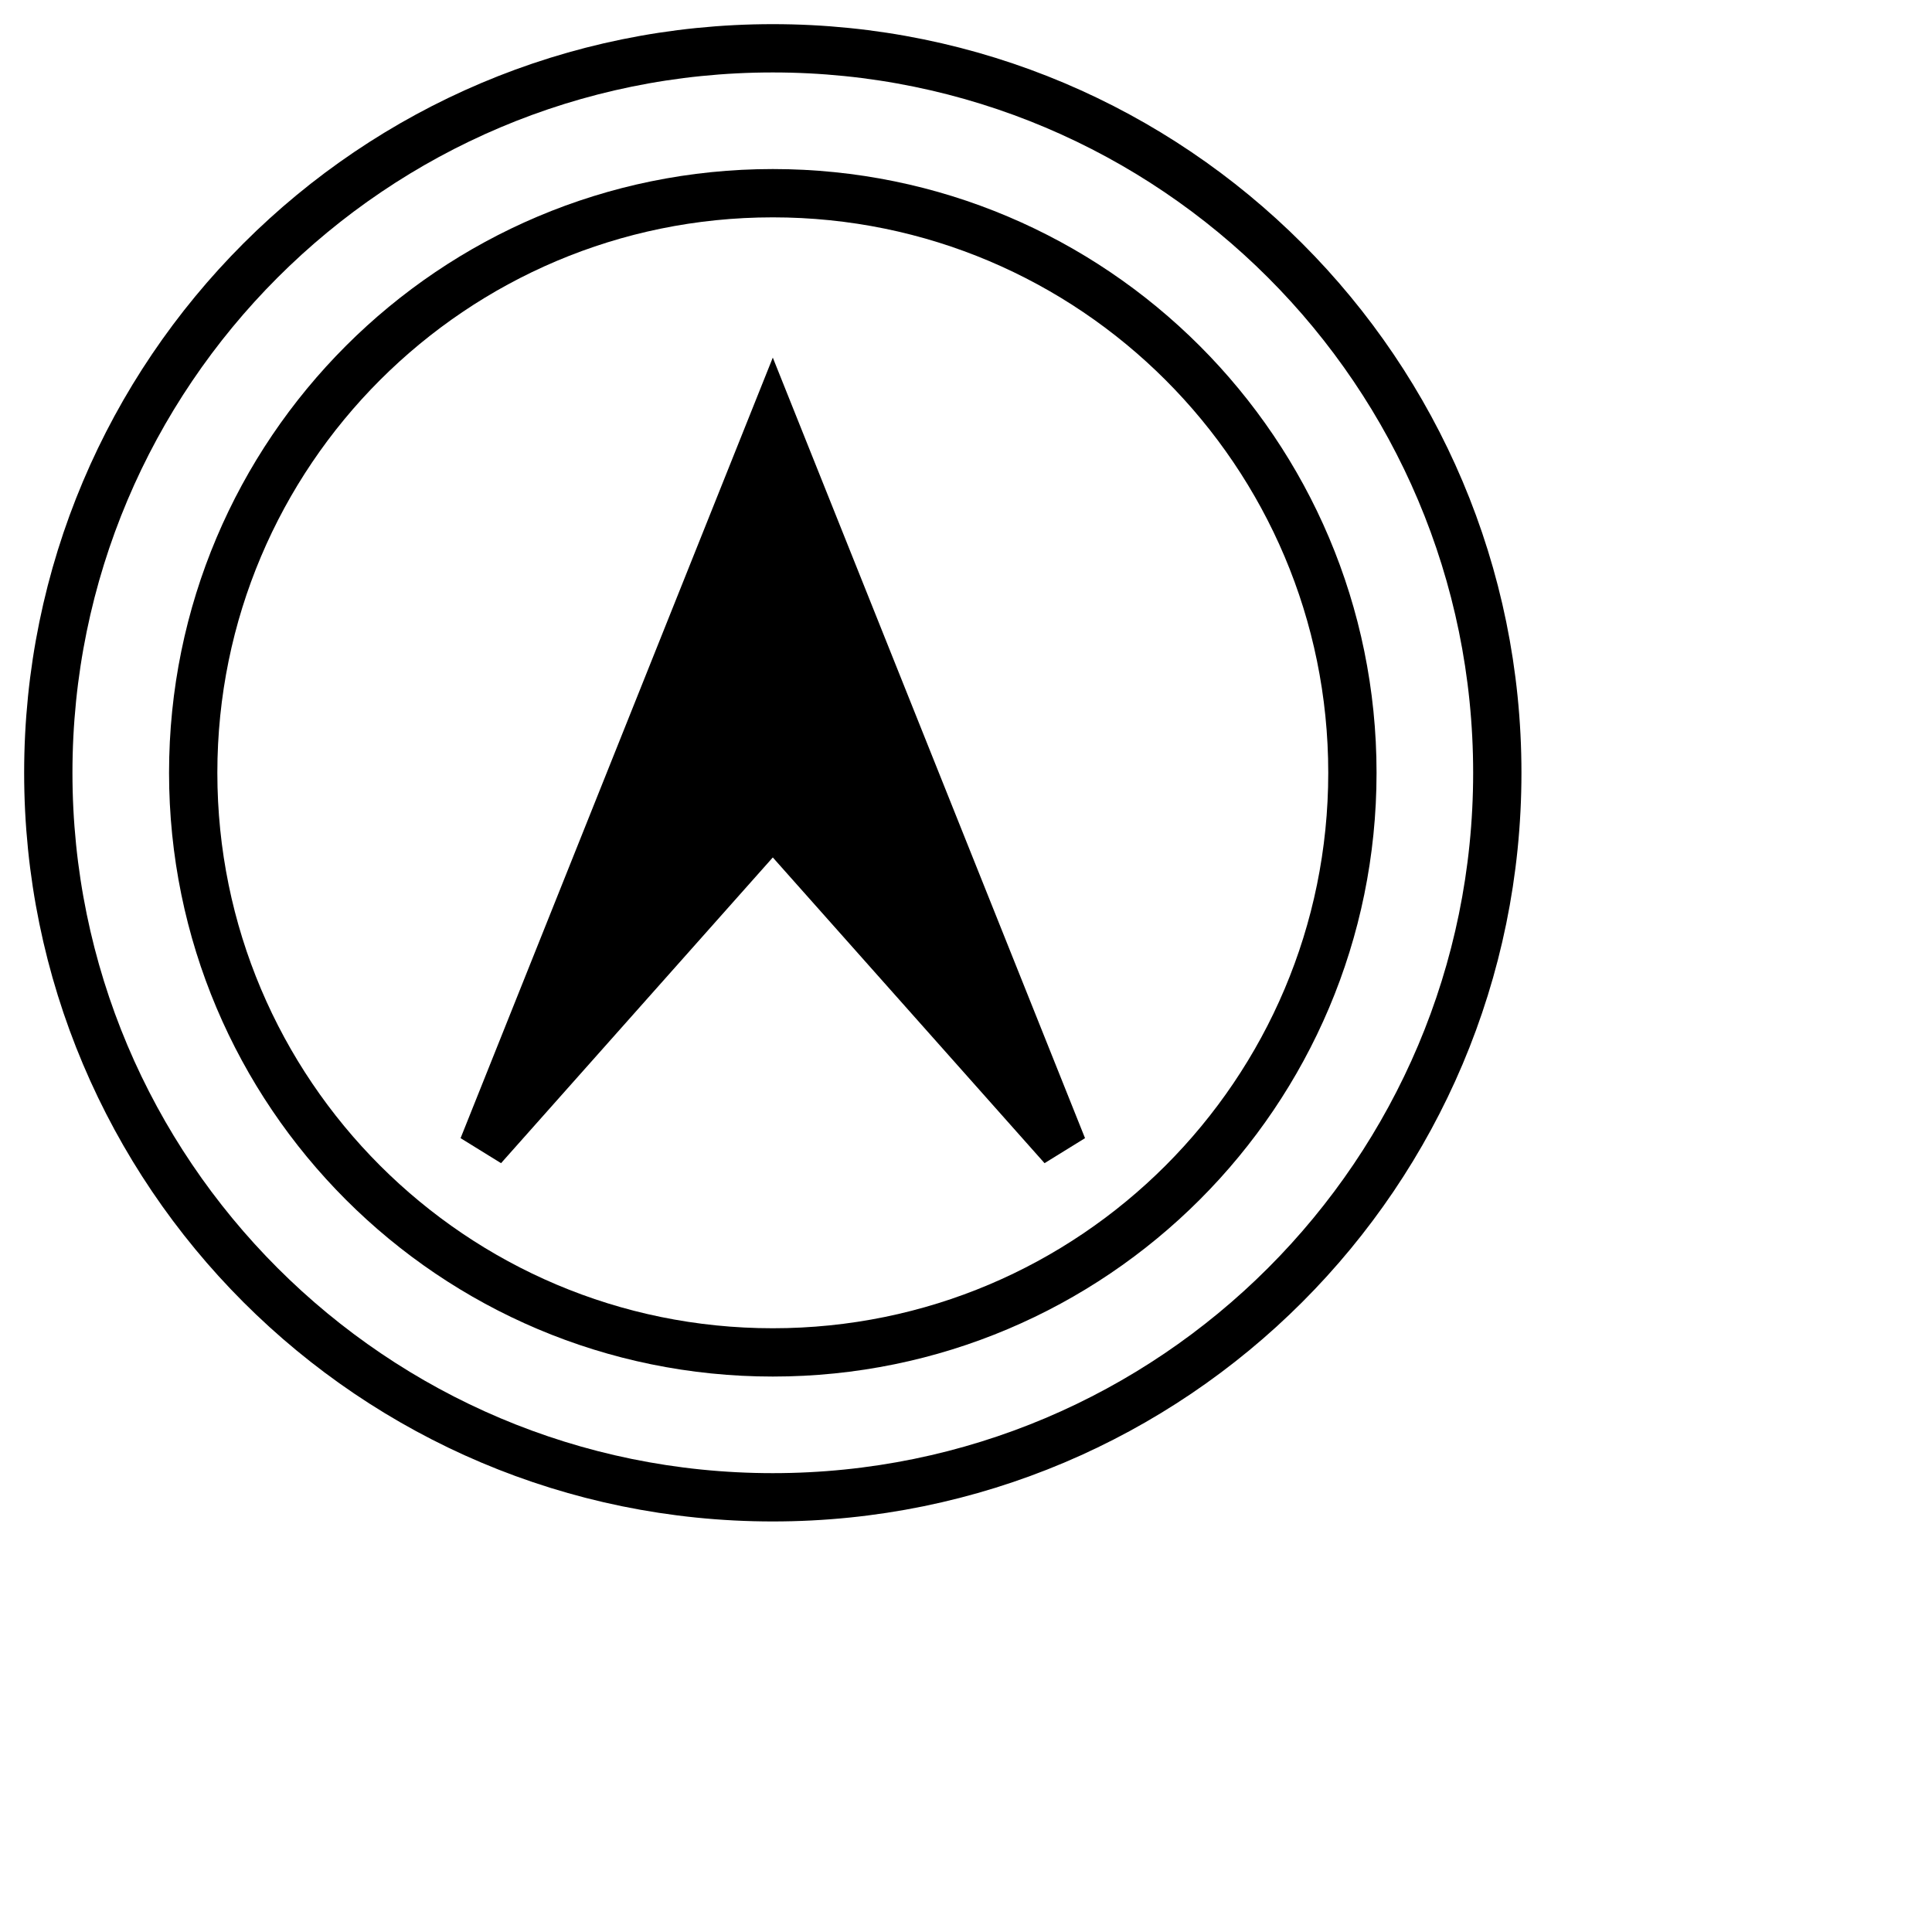
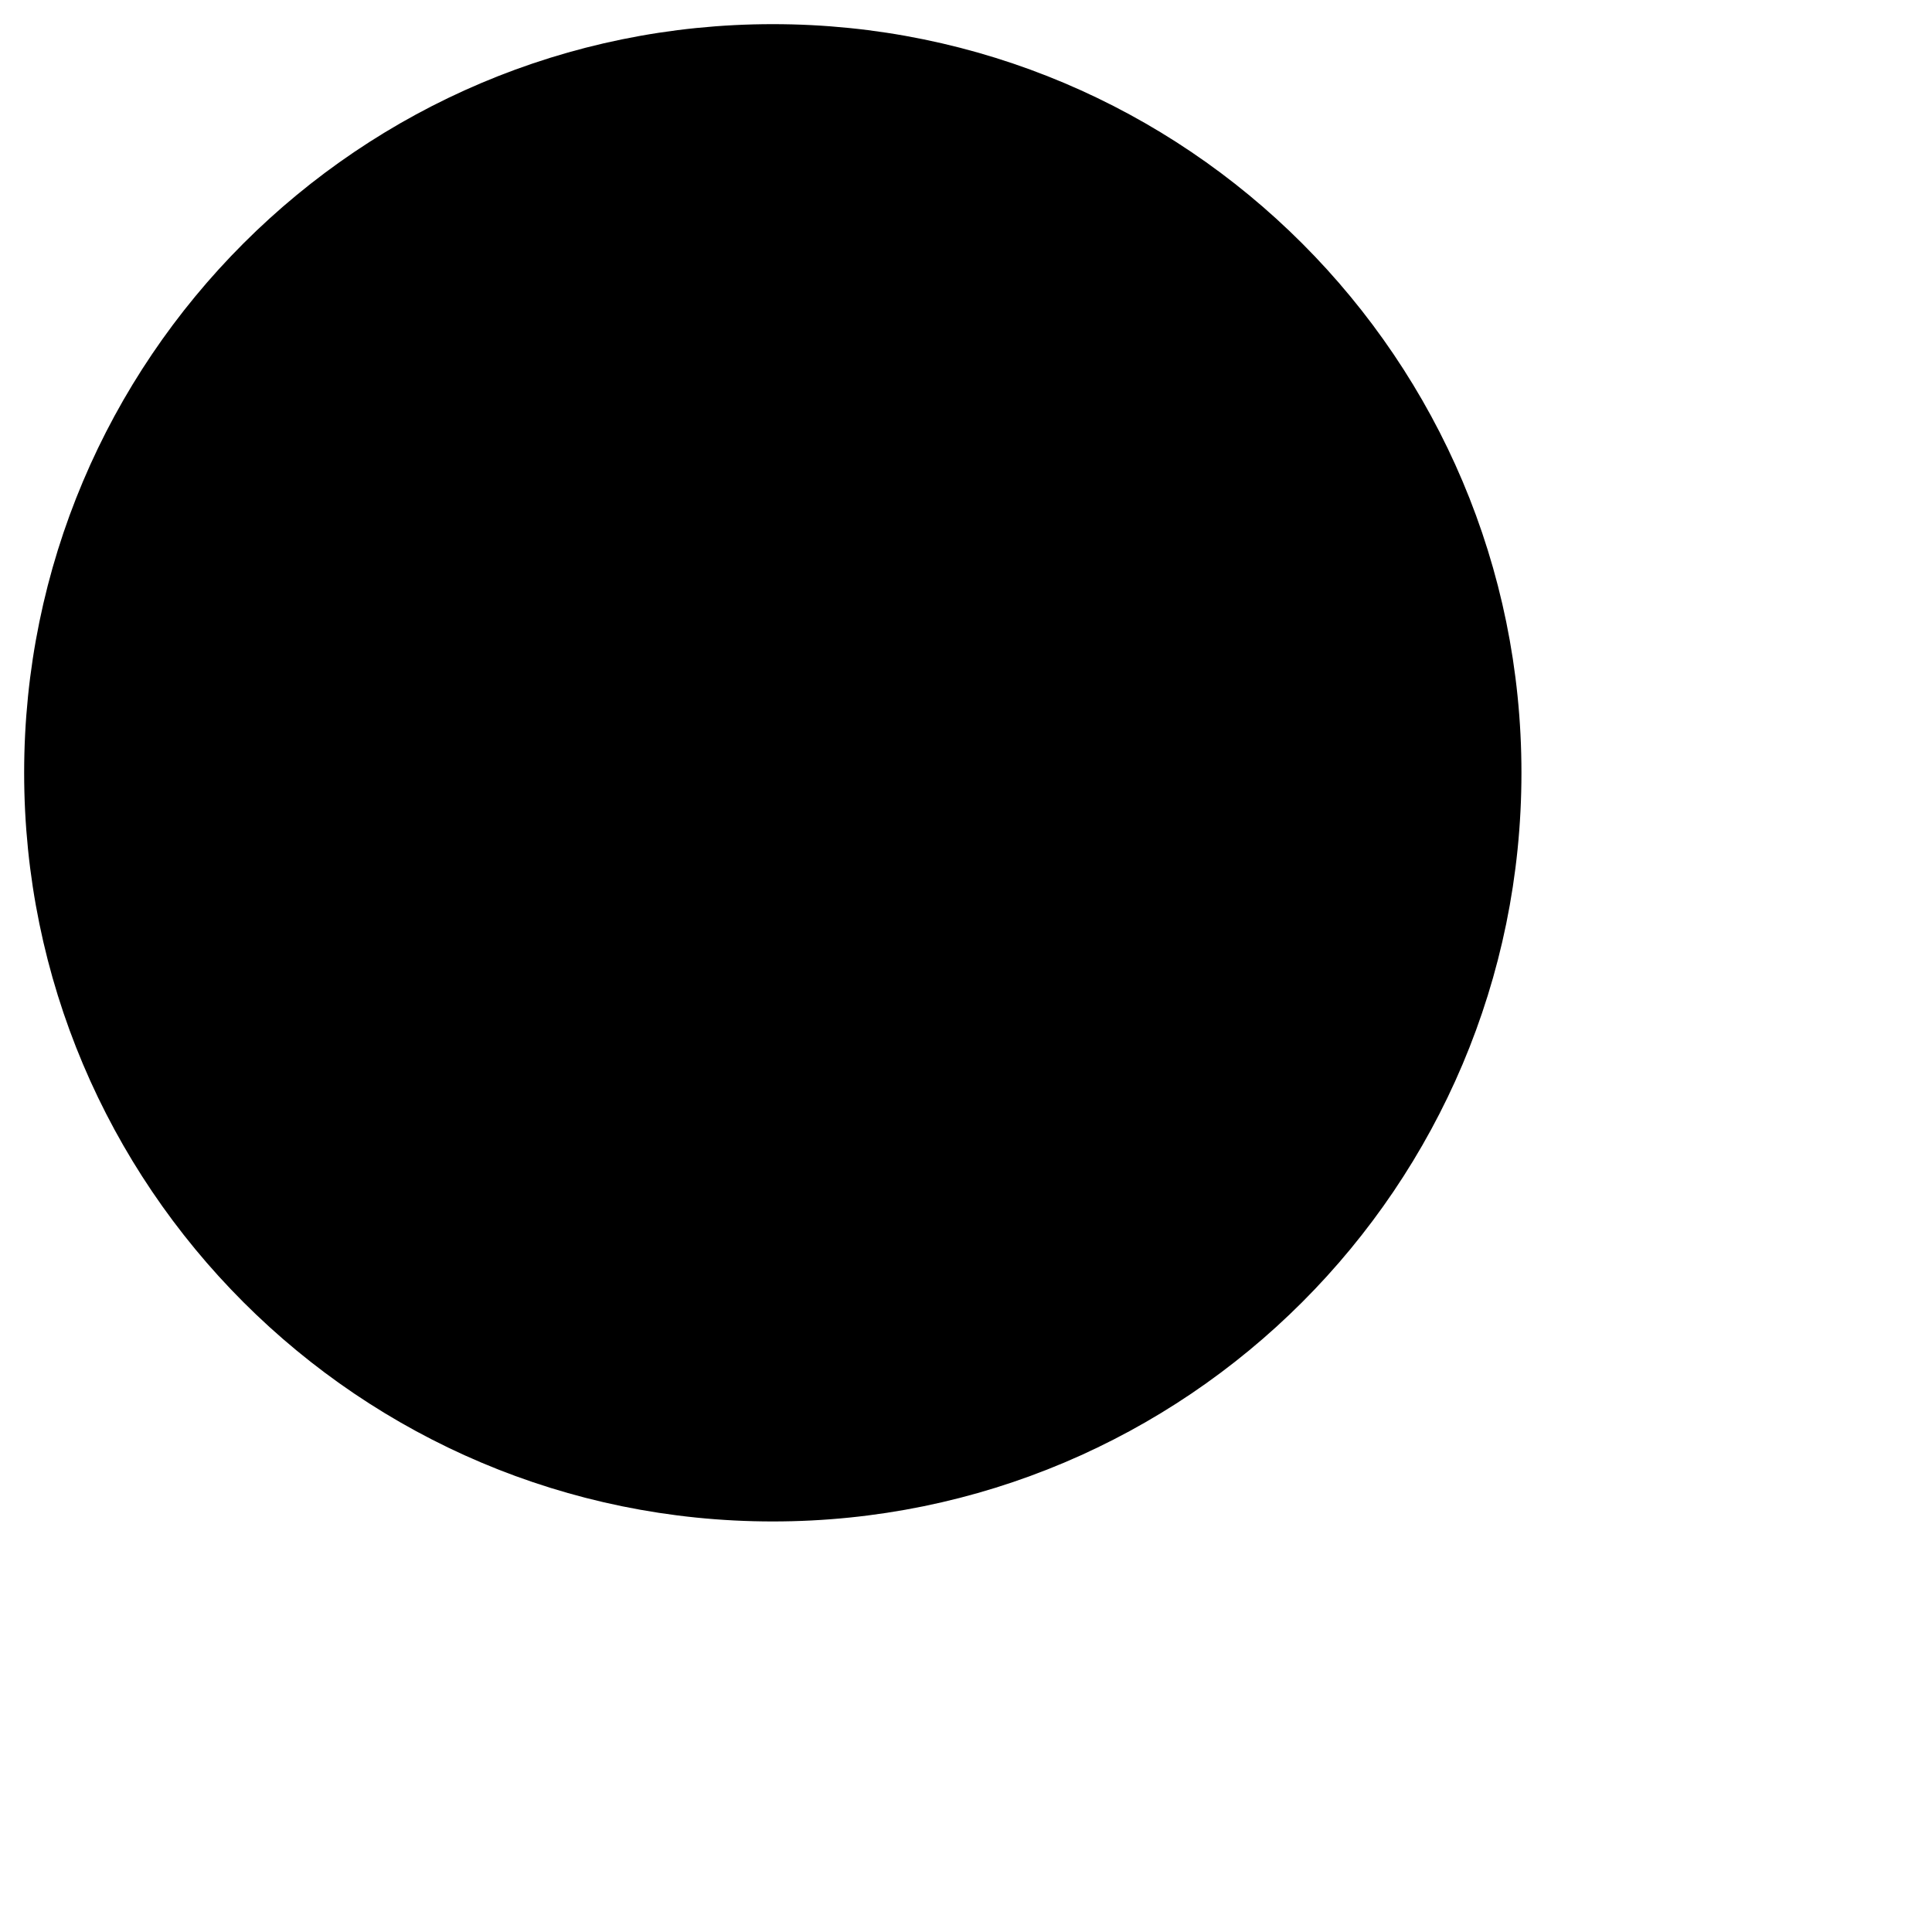
<svg xmlns="http://www.w3.org/2000/svg" xmlns:ns1="http://www.b3mn.org/oryx" width="40" height="40" version="1.0">
  <defs />
  <ns1:magnets>
    <ns1:magnet ns1:cx="16" ns1:cy="16" ns1:default="yes" />
  </ns1:magnets>
  <ns1:docker ns1:cx="16" ns1:cy="16" />
  <g pointer-events="fill">
    <defs>
-       <radialGradient id="background" cx="10%" cy="10%" r="100%" fx="10%" fy="10%">
-         <stop offset="0%" stop-color="#ffffff" stop-opacity="1" />
-         <stop id="fill_el" offset="100%" stop-color="#ffffff" stop-opacity="1" />
+       <radialGradient id="background">
+         <stop id="fill_el" />
      </radialGradient>
    </defs>
    <circle id="bg_frame" cx="16" cy="16" r="15" stroke="black" fill="url(#background) white" stroke-width="1" />
    <circle id="frame" cx="16" cy="16" r="12" stroke="black" fill="none" stroke-width="1" />
-     <path d="M 16,8.75 L22,23.75 L16,17 L10,23.75z " id="path9" stroke="black" fill="black" style="stroke-width:1" />
+     <path d="M 16,8.75 L22,23.75 L16,17 L10,23.75z" id="path9" stroke="black" fill="black" style="stroke-width:1" />
    <text font-size="11" id="text_name" x="16" y="33" ns1:align="top center" stroke="black" />
  </g>
</svg>
